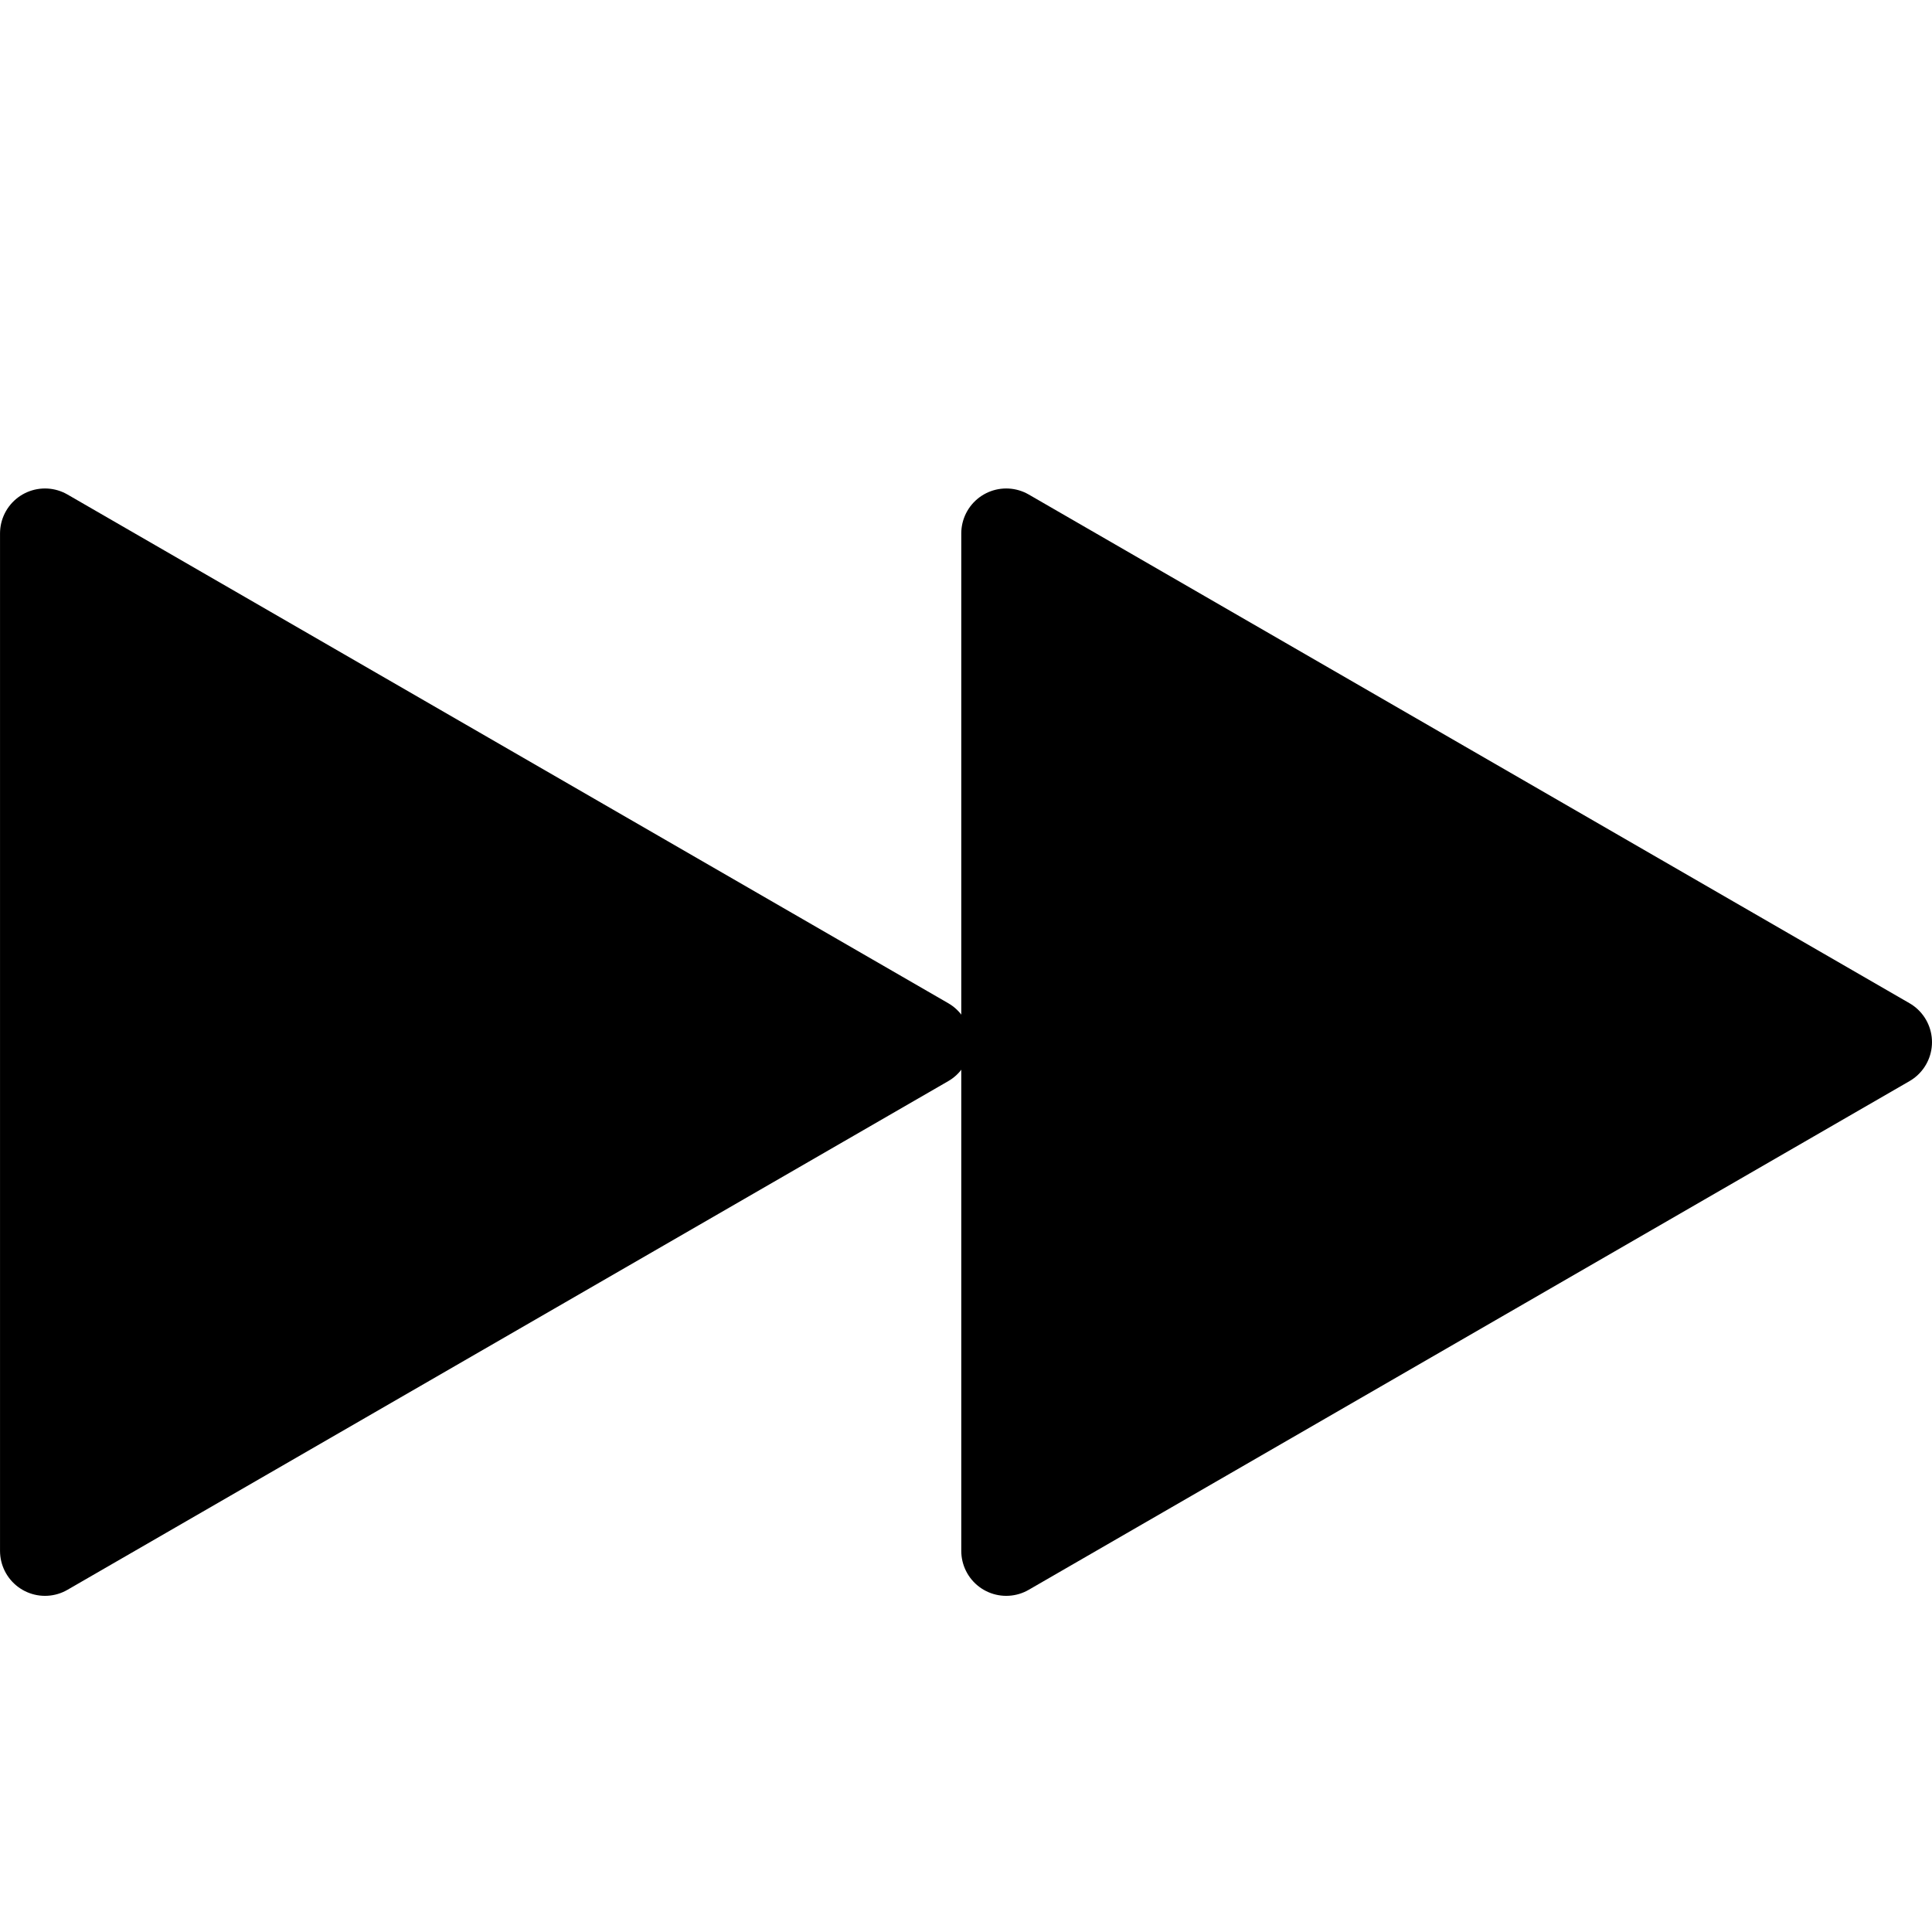
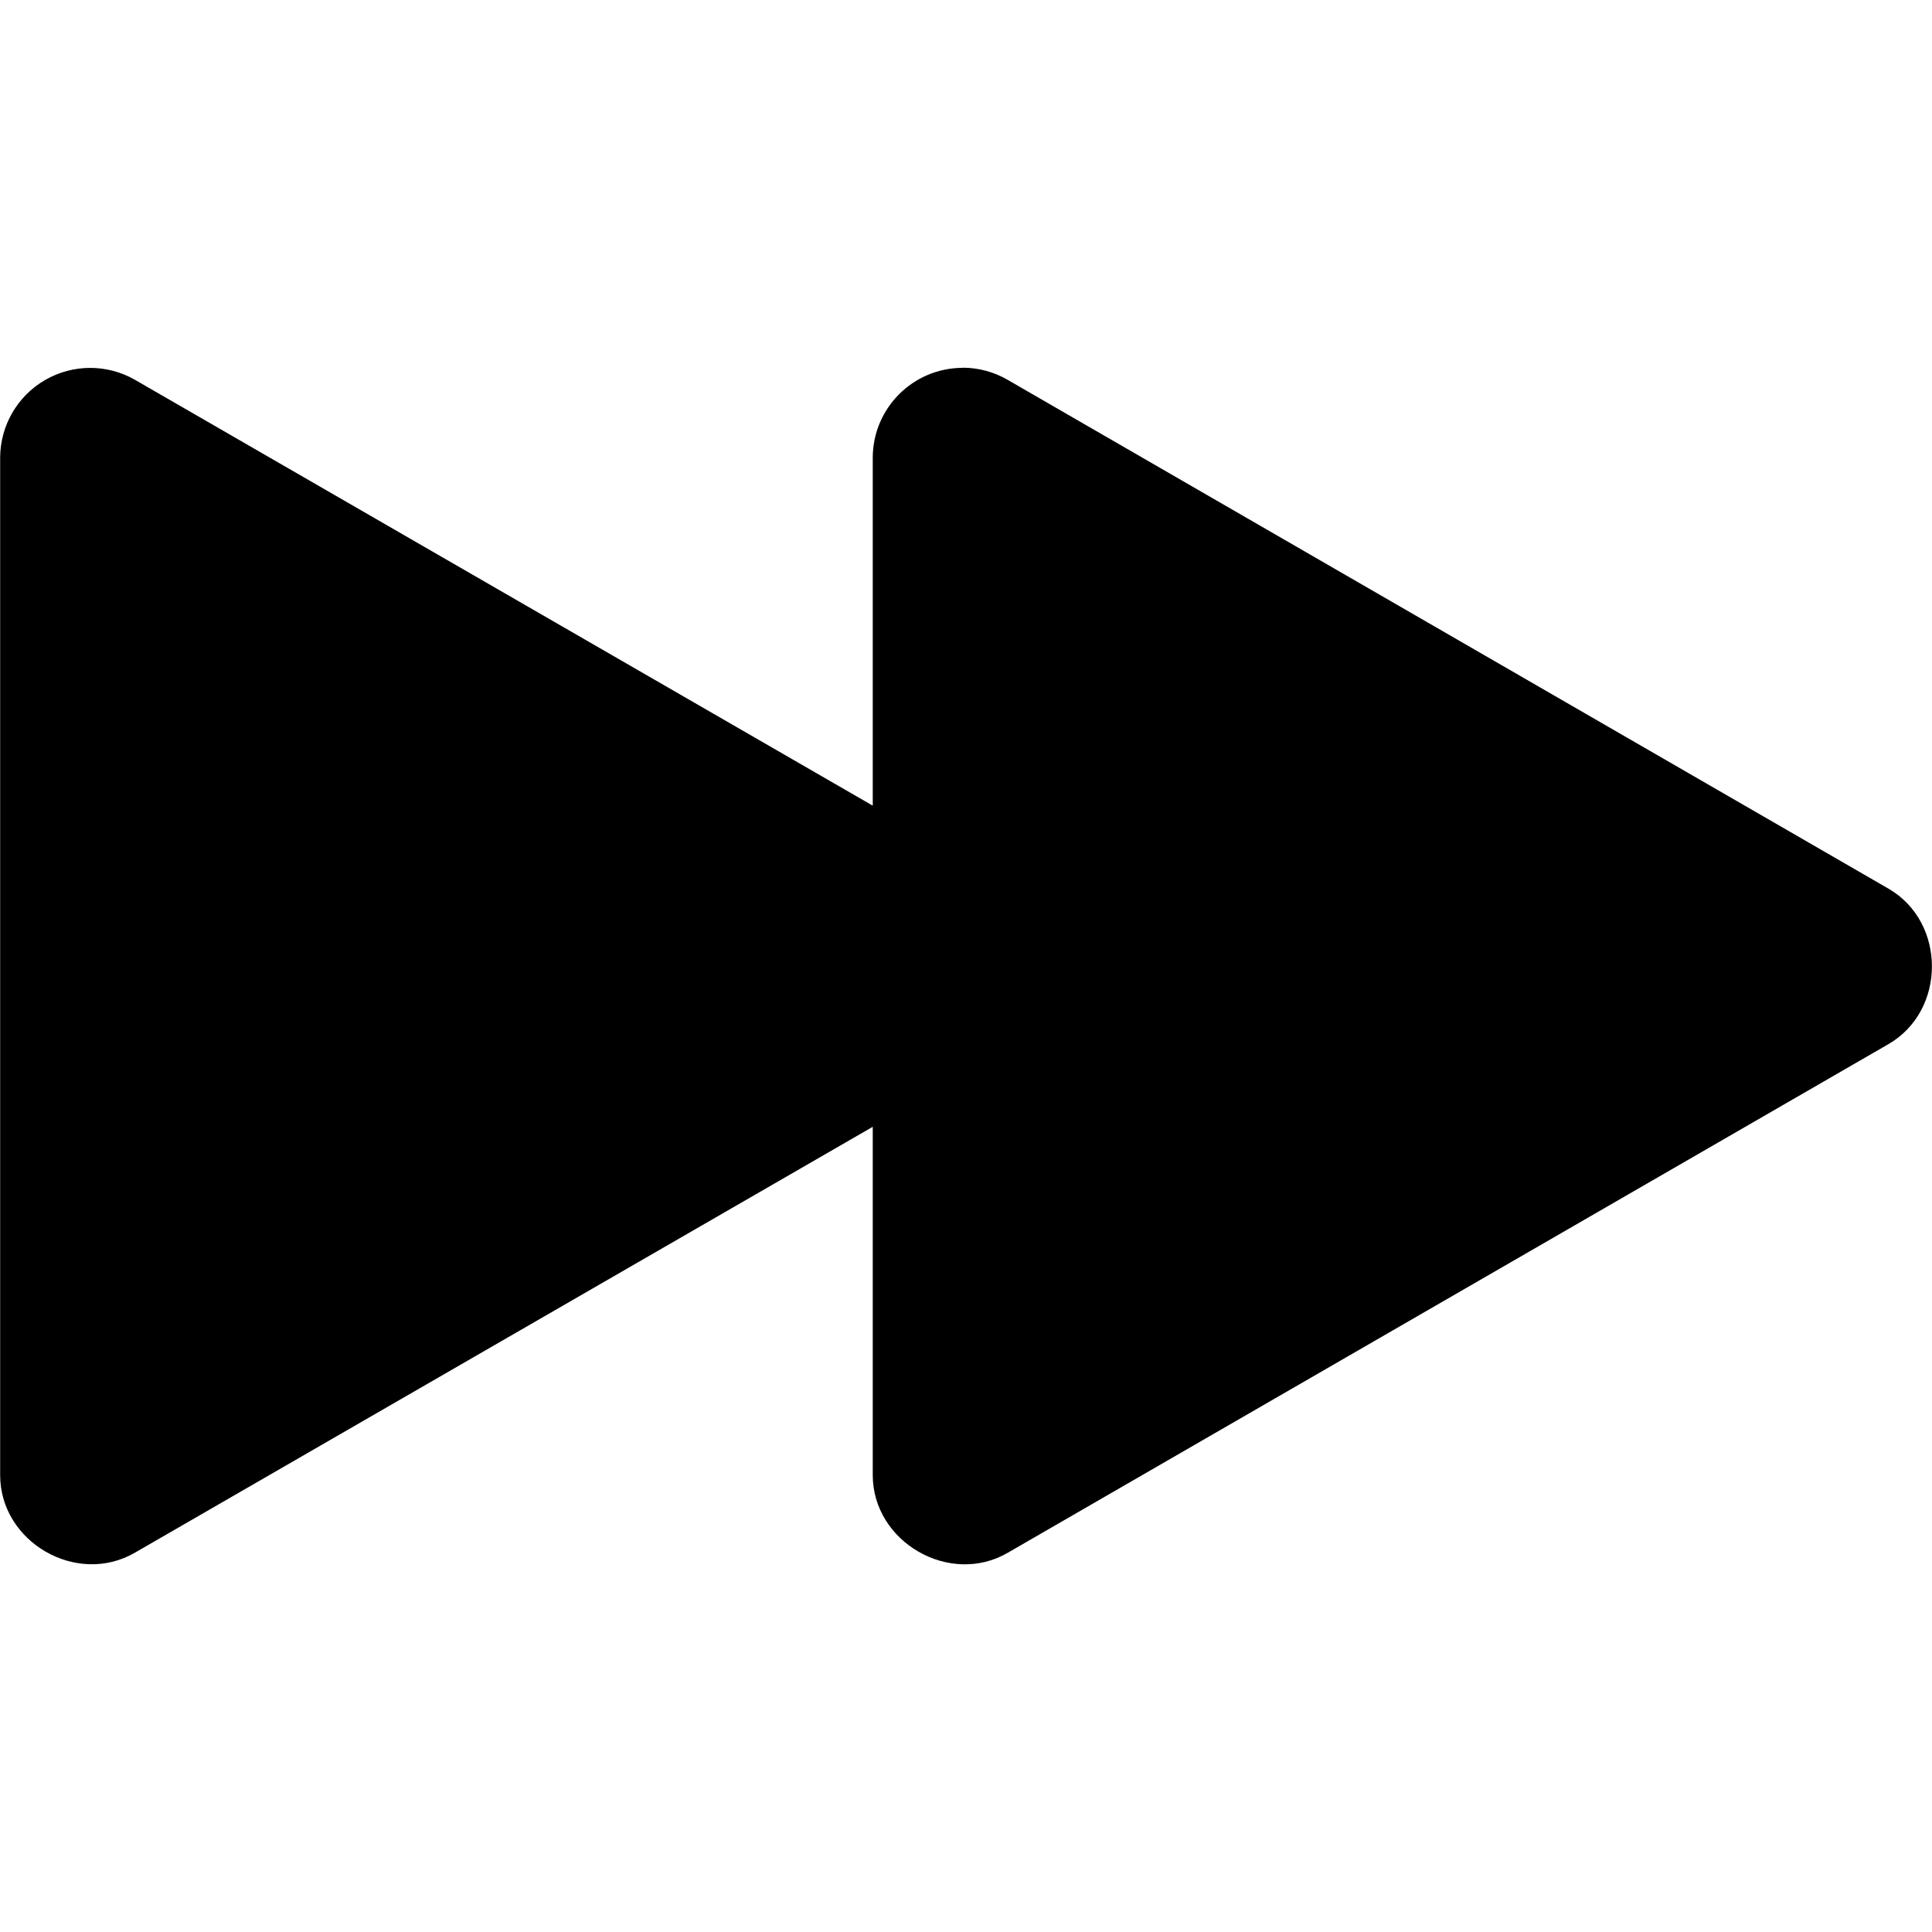
<svg xmlns="http://www.w3.org/2000/svg" viewBox="0 0 12.7 12.7">
-   <g stroke="#000" stroke-linecap="round" stroke-linejoin="round" stroke-width="4">
-     <path transform="matrix(.14775 0 0 .1478 .81602 4.5295)" d="m35.666 15.705-39.188 22.625-1e-7 -45.251z" />
-     <path transform="matrix(.14775 0 0 .1478 7.1348 4.5295)" d="m35.666 15.705-39.188 22.625-1e-7 -45.251z" />
-   </g>
+   <path style="color:#000;fill:#000;stroke:none;stroke-width:.591;stroke-opacity:1;-inkscape-stroke:none" d="M6.329 2.417a.59.59 0 0 1 .295.08l5.789 3.344c.382.22.382.803 0 1.023l-5.79 3.344c-.38.22-.886-.071-.886-.512V7.407l-4.851 2.8c-.382.221-.885-.07-.885-.51V3.008a.592.592 0 0 1 .885-.512l4.851 2.8V3.01a.592.592 0 0 1 .592-.592z" />
</svg>
